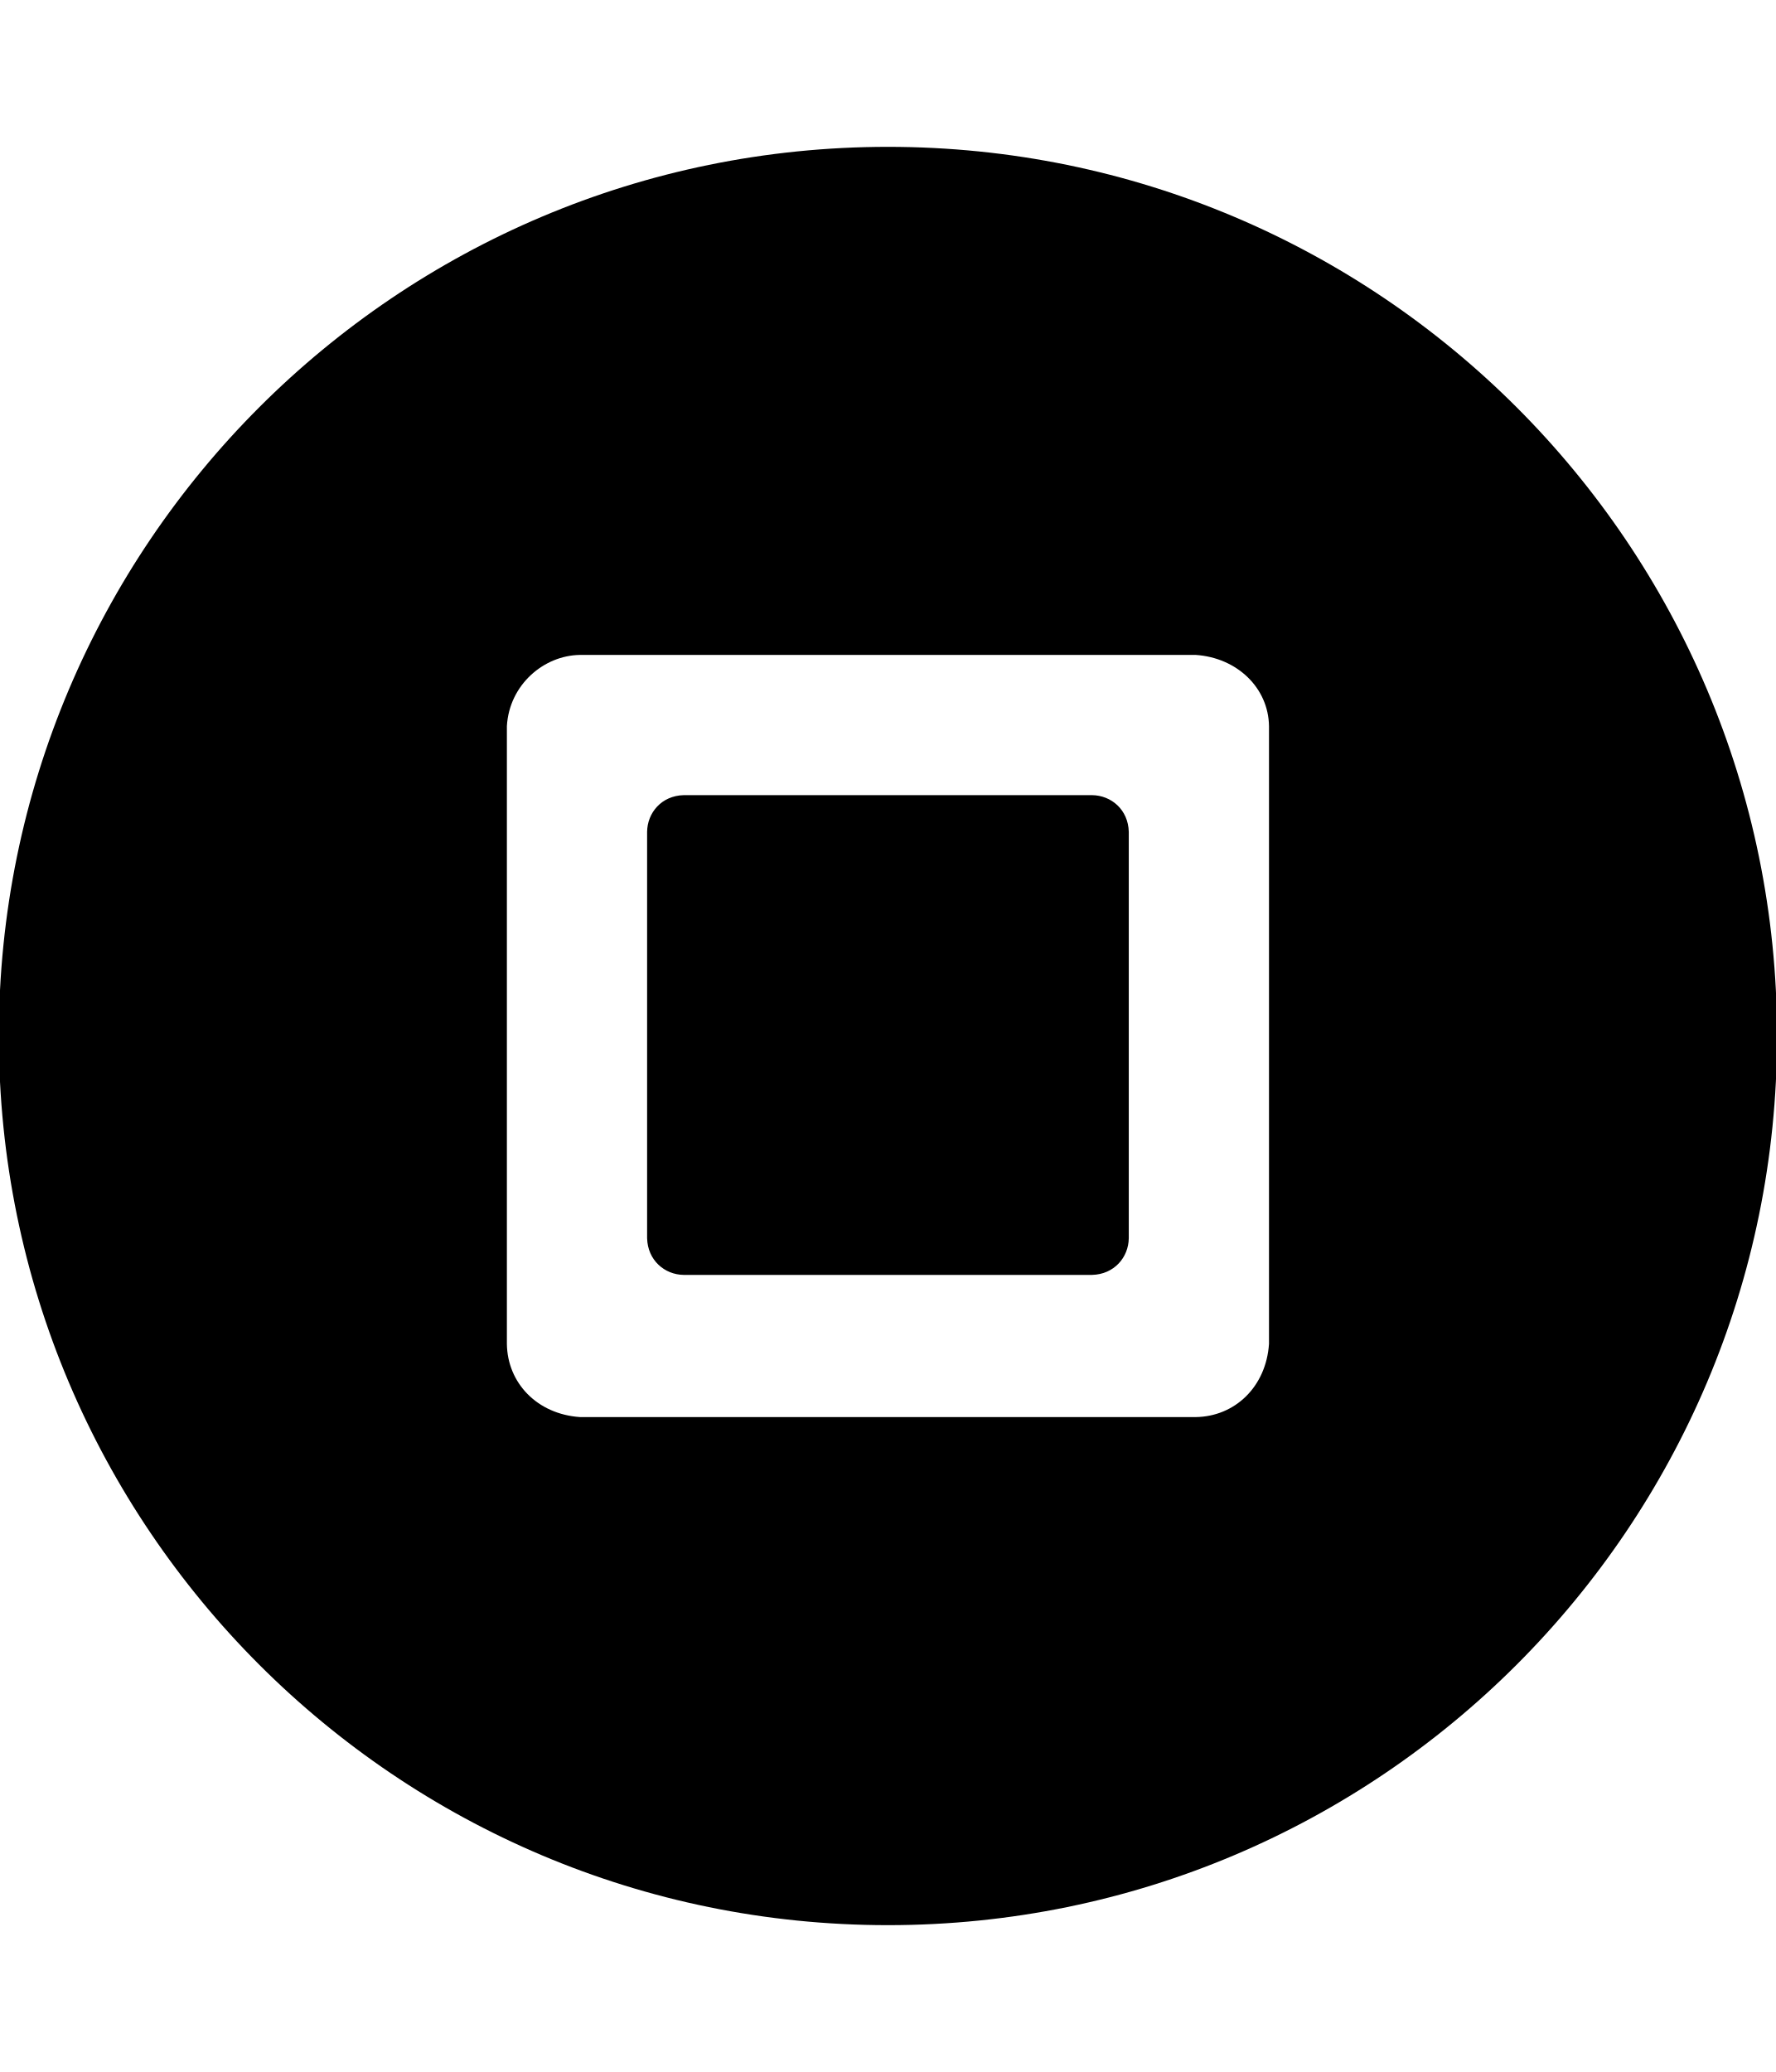
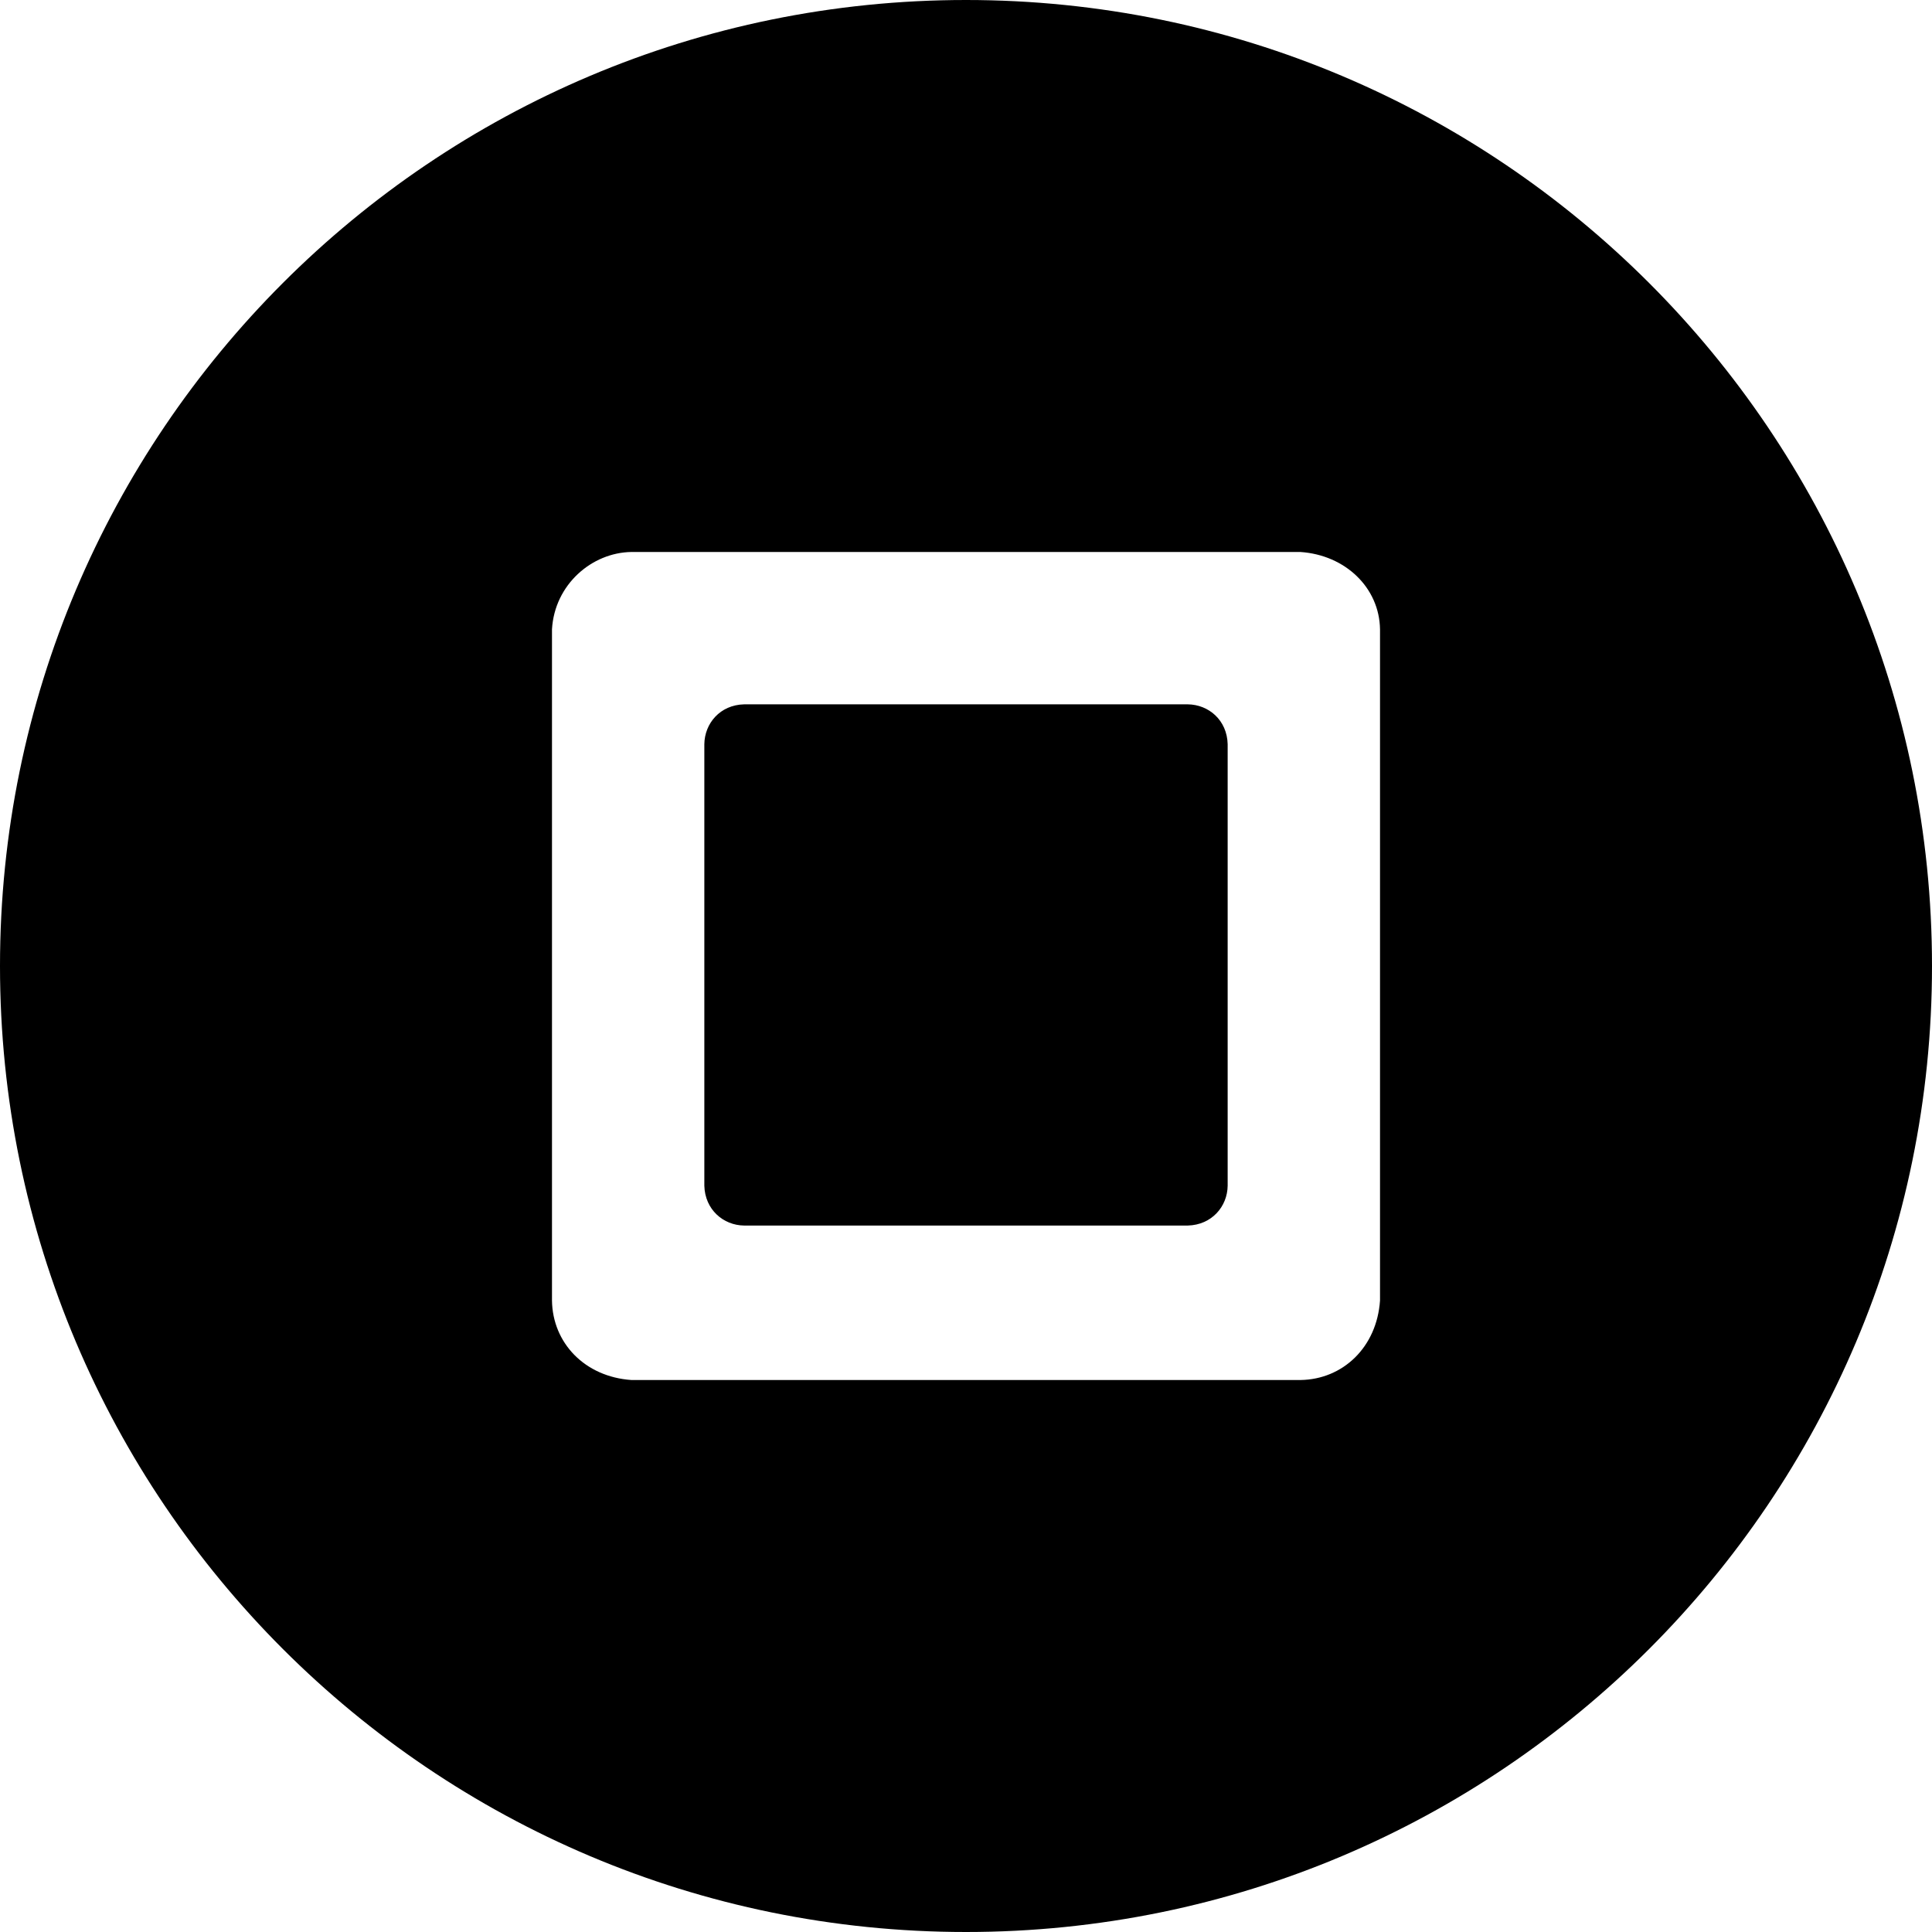
- <svg xmlns="http://www.w3.org/2000/svg" id="svg2" style="margin-top:9px;margin-left:10px;" version="1.1" data-tags="remove-circle, cancel, close, remove, delete" height="896" width="768" data-du="" viewBox="0 0 768 896">
+ <svg xmlns="http://www.w3.org/2000/svg" id="svg2" version="1.1" data-tags="remove-circle, cancel, close, remove, delete" height="1200" width="1200" data-du="" viewBox="0 0 1200 1200">
  <defs id="defs32" />
-   <path id="path12770" d="M 384,63.5 C 171.647,63.5 -0.5,235.647 -0.5,448 -0.5,660.353 171.647,832.5 384,832.5 596.353,832.5 768.5,660.353 768.5,448 768.5,235.647 596.353,63.5 384,63.5 z m -133.157,219.708 266.268,0 c 17.921,1.214 31.444,14.254 31.682,30.79 l 0,267.16 c -1.27,18.622 -14.817,31.408 -31.682,31.635 l -266.268,0 C 232.233,611.523 219.434,598.006 219.208,581.157 l 0,-267.16 c 1.027,-17.834 15.874,-30.578 31.635,-30.79 z m 44.824,60.641 c -9.556,0.237 -15.717,7.591 -15.818,15.865 l 0,175.729 c 0.248,9.539 7.567,15.764 15.818,15.864 l 176.62,0 c 9.56,-0.248 15.766,-7.595 15.865,-15.864 l 0,-175.729 c -0.234,-9.578 -7.572,-15.766 -15.865,-15.865 l -176.62,0 z" />
+   <path id="path12770" d="M 600,0 C 268.629,0 0,268.629 0,600 c 0,331.371 268.629,600 600,600 331.371,0 600,-268.629 600,-600 C 1200,268.629 931.371,0 600,0 z m -207.788,342.847 415.503,0 c 27.966,1.894 49.067,22.243 49.439,48.047 l 0,416.895 c -1.982,29.059 -23.122,49.012 -49.439,49.365 l -415.503,0 C 363.172,855.172 343.2,834.079 342.847,807.788 l 0,-416.895 c 1.602,-27.83 24.771,-47.716 49.365,-48.047 z m 69.946,94.629 c -14.911,0.37 -24.526,11.846 -24.683,24.756 l 0,274.219 c 0.386,14.885 11.808,24.6 24.683,24.756 l 275.61,0 c 14.918,-0.387 24.602,-11.852 24.756,-24.756 l 0,-274.219 c -0.366,-14.945 -11.816,-24.602 -24.756,-24.756 l -275.61,0 z" />
</svg>
